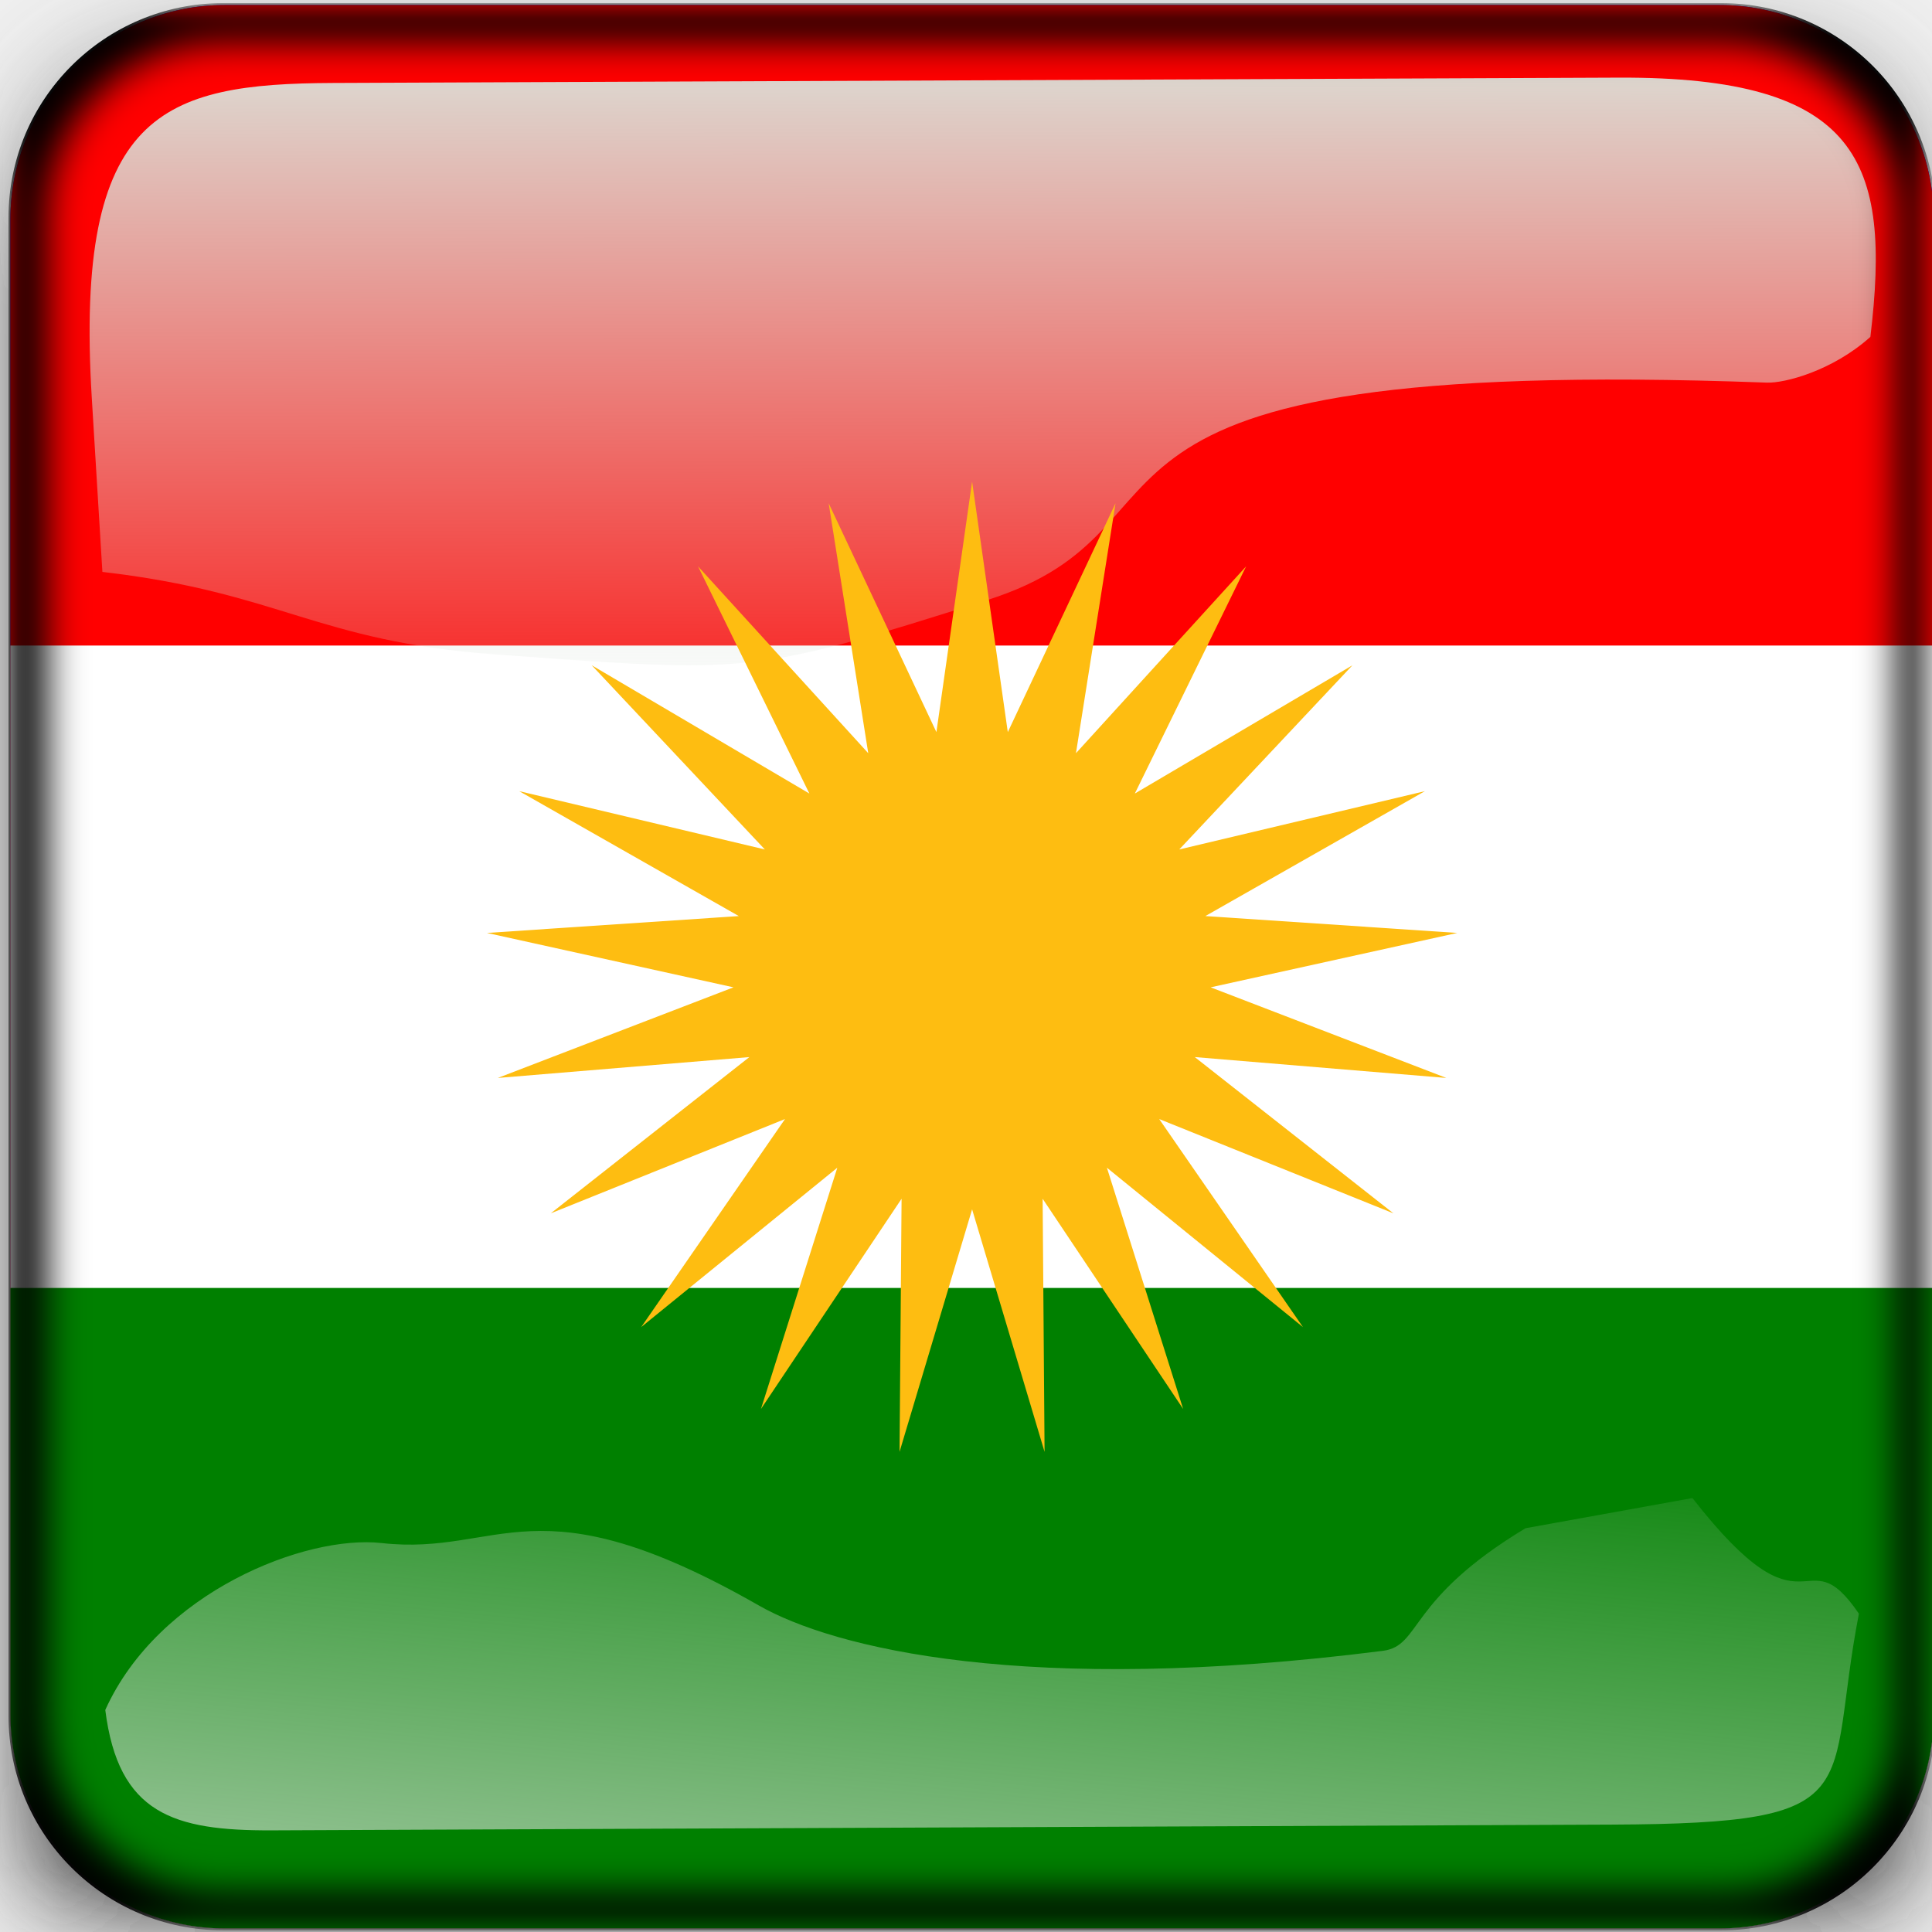
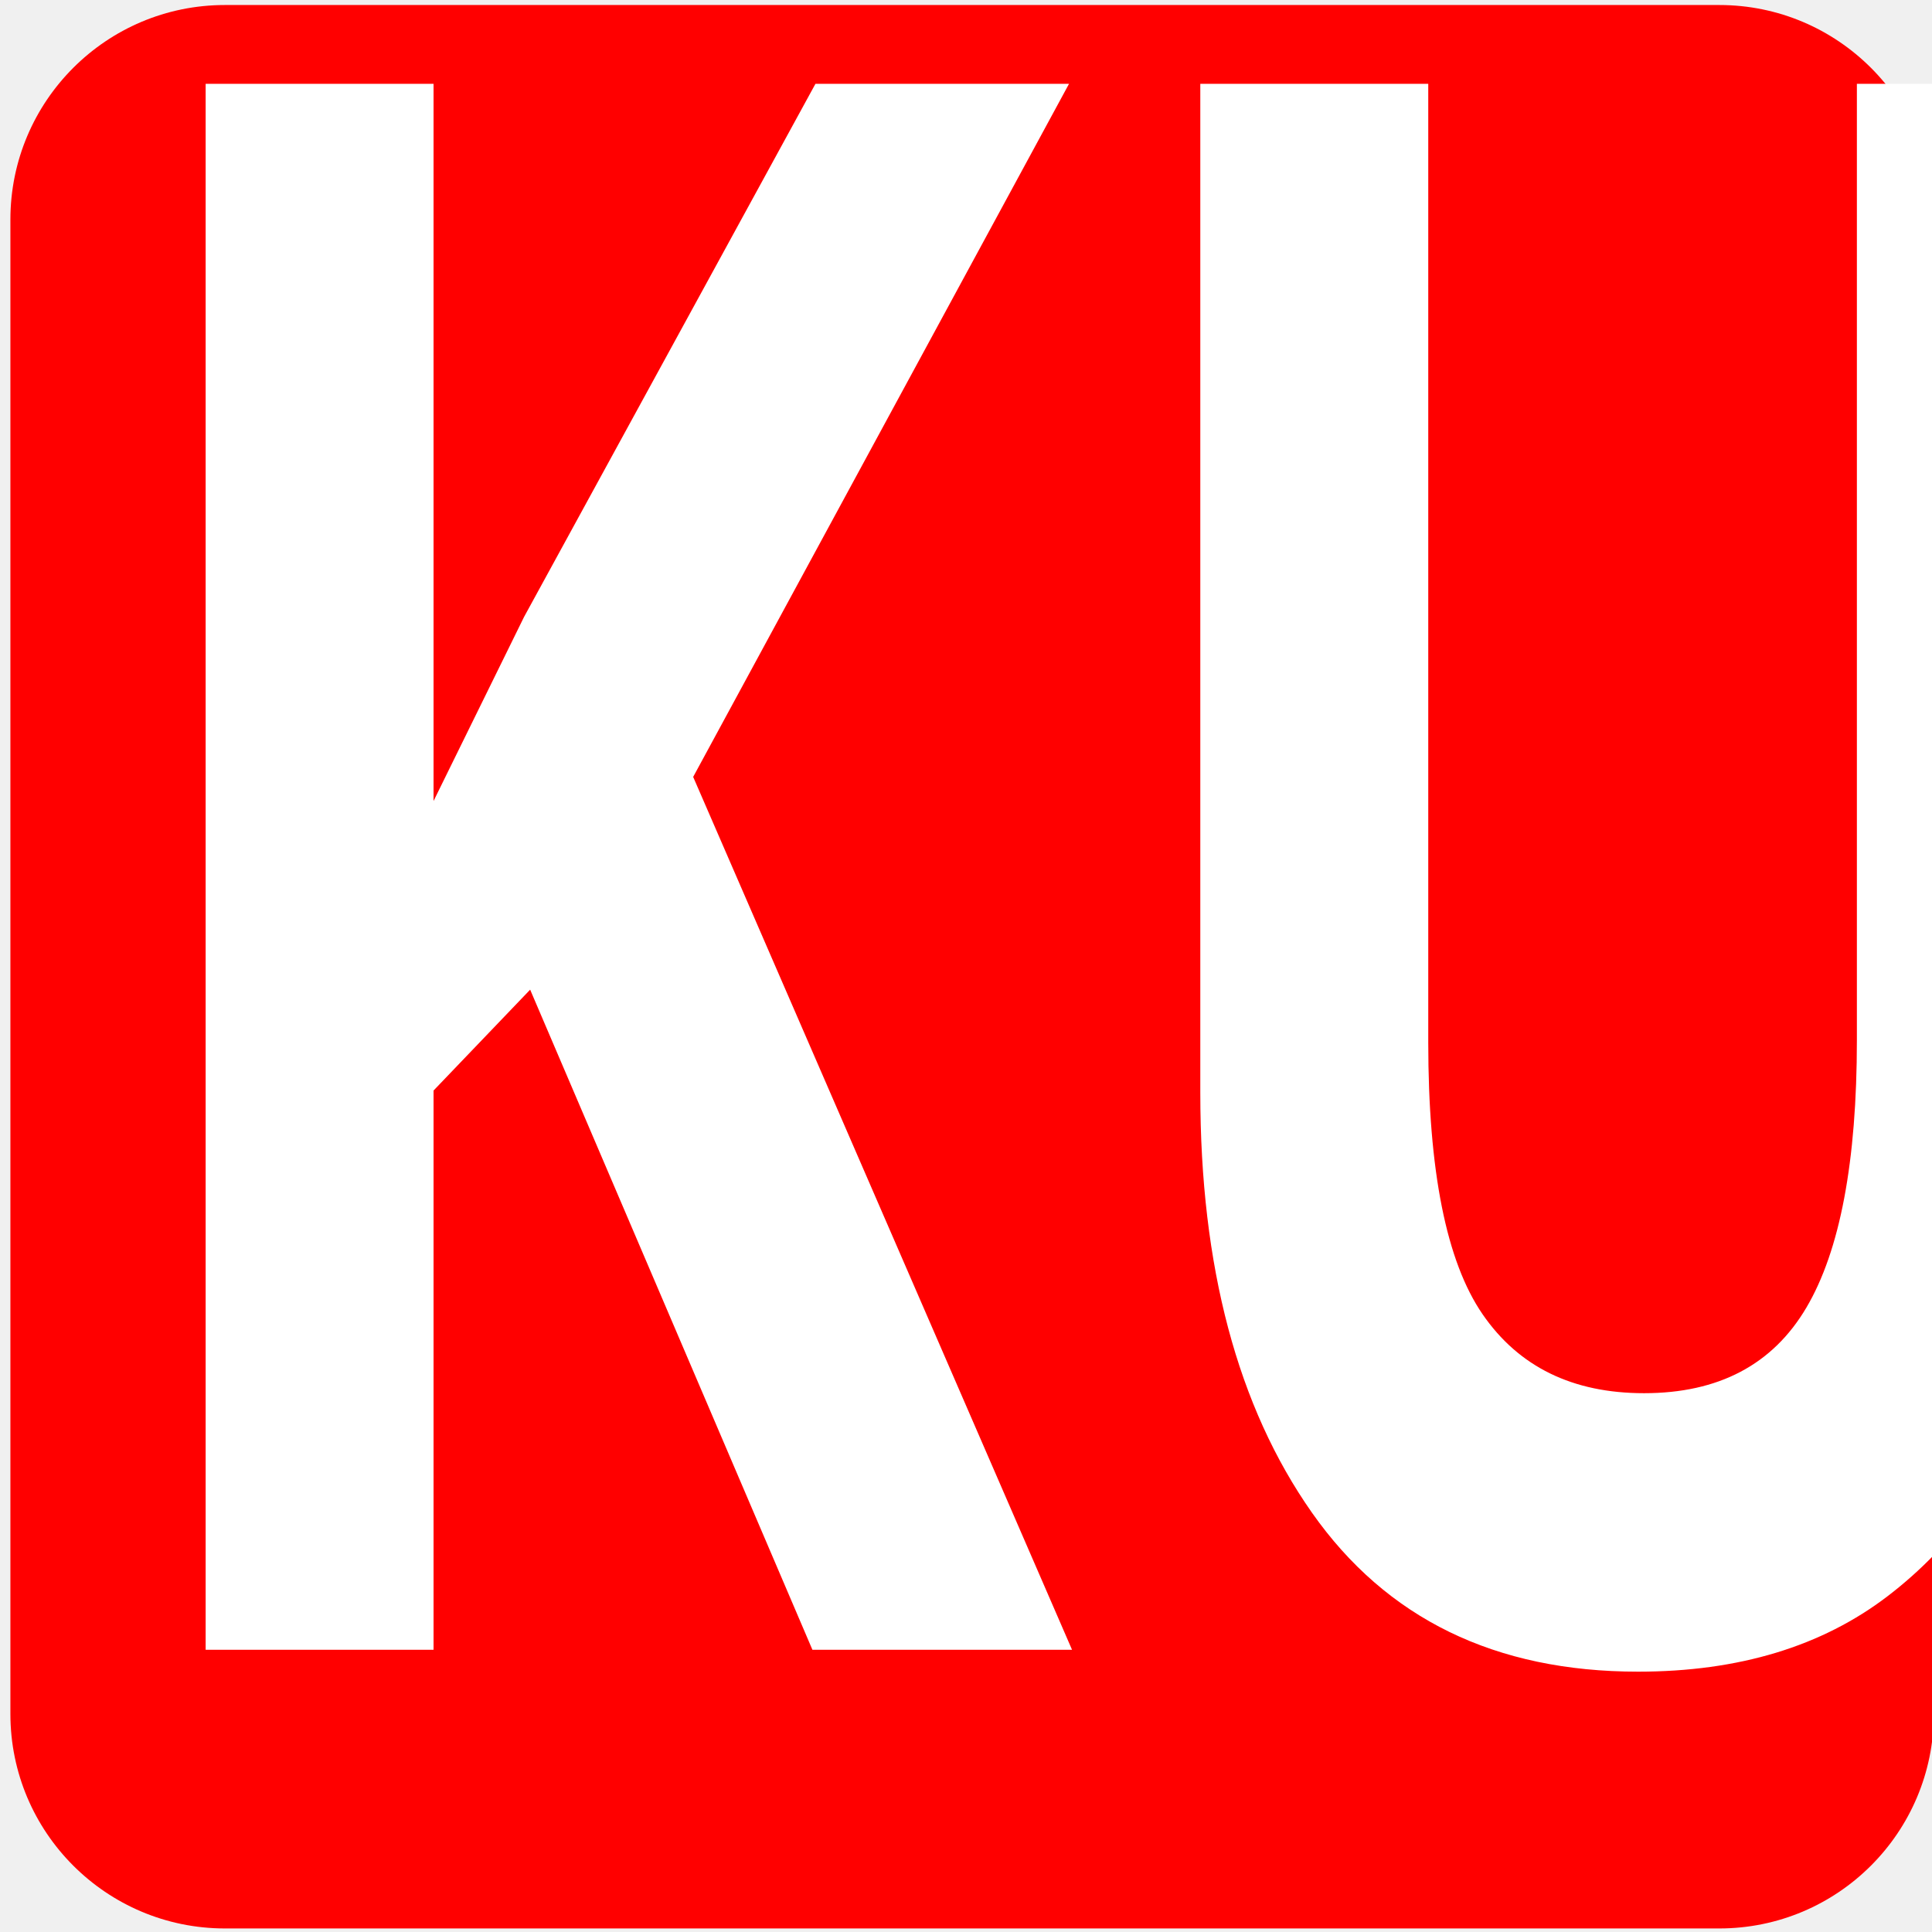
<svg xmlns="http://www.w3.org/2000/svg" xmlns:xlink="http://www.w3.org/1999/xlink" id="svg2" viewBox="0 0 768 768" version="1.1">
  <defs id="defs4">
    <clipPath id="clipPathFlag" clipPathUnits="userSpaceOnUse">
      <rect id="rect3918" style="fill-opacity:0.67;fill:#000000" ry="57" height="511" width="511" y=".5" x=".5" />
    </clipPath>
    <linearGradient id="linearGradient3852-0">
      <stop id="stop3854-6" style="stop-color:#dbe3db" offset="0" />
      <stop id="stop3856-1" style="stop-color:#dbe3db;stop-opacity:0" offset="1" />
    </linearGradient>
    <clipPath id="clipPath5796" clipPathUnits="userSpaceOnUse">
      <rect id="rect5798" style="stroke:#00fa00;stroke-width:20;fill:none" ry="57" height="512" width="512" y="0" x="0" />
    </clipPath>
    <filter id="filter5912-3" x="-0.089" y="-0.089" width="1.178" height="1.178">
      <feGaussianBlur id="feGaussianBlur5914-6" stdDeviation="17.92" />
    </filter>
    <clipPath id="clipPathFlag-5" clipPathUnits="userSpaceOnUse">
      <rect id="rect3918-6" style="fill:#000000;fill-opacity:0.67" ry="57" height="511" width="511" y="0.5" x="0.5" />
    </clipPath>
    <clipPath id="clipPath5796-2" clipPathUnits="userSpaceOnUse">
      <rect id="rect5798-9" style="fill:none;stroke:#00fa00;stroke-width:20" ry="57" height="512" width="512" y="0" x="0" />
    </clipPath>
    <filter id="filter5740-3" x="-0.044" y="-0.044" width="1.087" height="1.087">
      <feGaussianBlur id="feGaussianBlur5742-5" stdDeviation="5.12" />
    </filter>
    <linearGradient xlink:href="#linearGradient3852-0" id="linearGradient1" gradientUnits="userSpaceOnUse" gradientTransform="matrix(0.95303,0,0,0.86647,11.575,-4.5016)" x1="405.26" y1="118.06" x2="405.75" y2="360.92" />
    <linearGradient xlink:href="#linearGradient3852-0" id="linearGradient2" gradientUnits="userSpaceOnUse" gradientTransform="matrix(1.1571,0,0,1.3167,-91.204,-253.99)" x1="342.19" y1="705.76" x2="358.08" y2="523.41" />
  </defs>
-   <g id="g1" transform="matrix(1.496273,0,0,1.496273,-188.1393,-163.3441)">
-     <g id="template-button-6" transform="translate(3.8146972e-6,-18)">&gt;
-   <g id="00-2" transform="translate(90,90)" style="display:inline">
-         <rect id="shadow-9" style="fill:#000000;stroke:#a8a8a8;stroke-width:5;filter:url(#filter5912-3)" ry="57" height="512" width="512" y="56" x="38" />
-       </g>
-       <g id="01-1" clip-path="url(#clipPathFlag-5)" transform="translate(128,128)" style="display:inline">
-         <rect id="mask-2" style="display:inline;fill:#0000ff" ry="57" height="512" width="512" y="0" x="0" />
-         <g id="flag-7" transform="matrix(0.48166,0,0,0.72249,0,2.4116e-6)">
-           <rect id="rect171-0" style="display:inline;fill:#ff0000;fill-rule:evenodd;stroke-width:1pt" height="708.66" width="1063" y="0" x="0" />
-           <rect id="rect403-9" style="display:inline;fill:#ffffff;fill-rule:evenodd;stroke-width:1pt" height="472.44" width="1063" y="236.22" x="0" />
-           <rect id="rect135-3" style="display:inline;fill:#008000;fill-rule:evenodd;stroke-width:1pt" height="236.22" width="1063" y="472.44" x="0" />
-         </g>
-       </g>
-       <g id="02-6" transform="translate(0,38)" style="display:inline">
-         <path id="path3862-8-0" d="m 214.21,111.21 c -45.245,0.188 -68.716,7.731 -64.094,83.553 l 2.825,46.345 c 47.474,5.512 56.664,18.445 104.36,21.914 68.073,4.951 67.937,5.421 130.56,-14.384 62.628,-19.805 5.825,-65.247 207.32,-57.82 4.603,0.17 17.314,-3.053 27.462,-12.15 5.582,-46.524 -2.784,-69.143 -66.934,-68.876 z" style="color:#000000;fill:url(#linearGradient1)" />
-         <path id="path3079-9-6" d="m 531.03,495.17 c -31.605,19.022 -27.601,31.26 -37.913,32.573 -94.704,12.053 -145.98,-0.727 -165.8,-12.061 -59.588,-34.078 -68.468,-13.014 -100.22,-16.574 -20.115,-2.255 -59.245,12.984 -73.388,44.344 3.472,27.608 18.111,32.098 44.281,31.986 l 356.06,-1.527 c 69.692,-0.299 56.335,-8.493 65.543,-56.039 -14.772,-21.671 -13.157,9.109 -44.224,-30.717 z" style="color:#000000;fill:url(#linearGradient2)" />
-         <rect id="rect5734-2" style="fill:none;stroke:#000000;stroke-width:20;filter:url(#filter5740-3)" transform="translate(128,90)" clip-path="url(#clipPath5796-2)" ry="57" height="512" width="512" y="0" x="0" />
-       </g>
+   <g id="template-button-6" transform="matrix(1.496273,0,0,1.496273,-188.1393,-190.277)">&gt;
+   <g id="00-2" transform="translate(90,90)" style="display:none">
+       <rect id="shadow-9" style="fill:#000000;stroke:#a8a8a8;stroke-width:5;filter:url(#filter5912-3)" ry="57" height="512" width="512" y="56" x="38" />
    </g>
-     <path id="path4524-1" style="fill:#febd11;fill-rule:evenodd;stroke-width:2.869" d="m 383.999,237.111 9.483,66.559 28.62,-60.801 -10.514,66.404 45.208,-49.64 -29.566,60.356 57.813,-34.078 -46.01,48.931 65.262,-15.485 -58.329,33.182 66.924,4.482 -65.52,14.451 62.626,24.075 -66.838,-5.545 52.771,41.513 -62.225,-25.051 38.189,55.274 -52.084,-42.346 20.255,64.094 -37.329,-55.849 0.516,67.254 -19.252,-64.439 -19.281,64.439 0.544,-67.254 -37.358,55.849 20.283,-64.094 -52.104,42.346 38.209,-55.274 -62.228,25.051 52.757,-41.513 -66.832,5.545 62.615,-24.075 -65.494,-14.451 66.909,-4.482 -58.338,-33.182 65.253,15.485 -45.99,-48.931 57.822,34.078 -29.58,-60.356 45.222,49.64 -10.514,-66.404 28.62,60.801 z" />
+     <g id="01-1" clip-path="url(#clipPathFlag-5)" transform="translate(128,128)" style="display:inline">
+       <rect id="mask-2" style="display:inline;fill:#ff0000" ry="57" height="512" width="512" y="0" x="0" />
+     </g>
+     <g id="02-6" transform="translate(0,38)" style="display:none">
+       <path id="path3862-8-0" d="m 214.21,111.21 c -45.245,0.188 -68.716,7.731 -64.094,83.553 l 2.825,46.345 c 47.474,5.512 56.664,18.445 104.36,21.914 68.073,4.951 67.937,5.421 130.56,-14.384 62.628,-19.805 5.825,-65.247 207.32,-57.82 4.603,0.17 17.314,-3.053 27.462,-12.15 5.582,-46.524 -2.784,-69.143 -66.934,-68.876 z" style="color:#000000;fill:url(#linearGradient1)" />
+       <path id="path3079-9-6" d="m 531.03,495.17 c -31.605,19.022 -27.601,31.26 -37.913,32.573 -94.704,12.053 -145.98,-0.727 -165.8,-12.061 -59.588,-34.078 -68.468,-13.014 -100.22,-16.574 -20.115,-2.255 -59.245,12.984 -73.388,44.344 3.472,27.608 18.111,32.098 44.281,31.986 l 356.06,-1.527 c 69.692,-0.299 56.335,-8.493 65.543,-56.039 -14.772,-21.671 -13.157,9.109 -44.224,-30.717 z" style="color:#000000;fill:url(#linearGradient2)" />
+       <rect id="rect5734-2" style="fill:none;stroke:#000000;stroke-width:20;filter:url(#filter5740-3)" transform="translate(128,90)" clip-path="url(#clipPath5796-2)" ry="57" height="512" width="512" y="0" x="0" />
+     </g>
+     <text xml:space="preserve" style="font-style:normal;font-variant:normal;font-weight:bold;font-stretch:normal;font-size:483.365px;font-family:Calibri;-inkscape-font-specification:'Calibri, Bold';font-variant-ligatures:normal;font-variant-caps:normal;font-variant-numeric:normal;font-variant-east-asian:normal;text-align:start;writing-mode:lr-tb;direction:ltr;text-anchor:start;fill:#ff0000;fill-rule:evenodd;stroke:none;stroke-width:3.222" x="173.922" y="469.1" id="text1" transform="scale(0.8295934,1.20541)">
+       <tspan id="tspan1" style="font-style:normal;font-variant:normal;font-weight:bold;font-stretch:normal;font-size:483.365px;font-family:Calibri;-inkscape-font-specification:'Calibri, Bold';font-variant-ligatures:normal;font-variant-caps:normal;font-variant-numeric:normal;font-variant-east-asian:normal;fill:#ffffff;stroke:none;stroke-width:3.222" x="173.922" y="469.1">KU</tspan>
+     </text>
  </g>
</svg>
